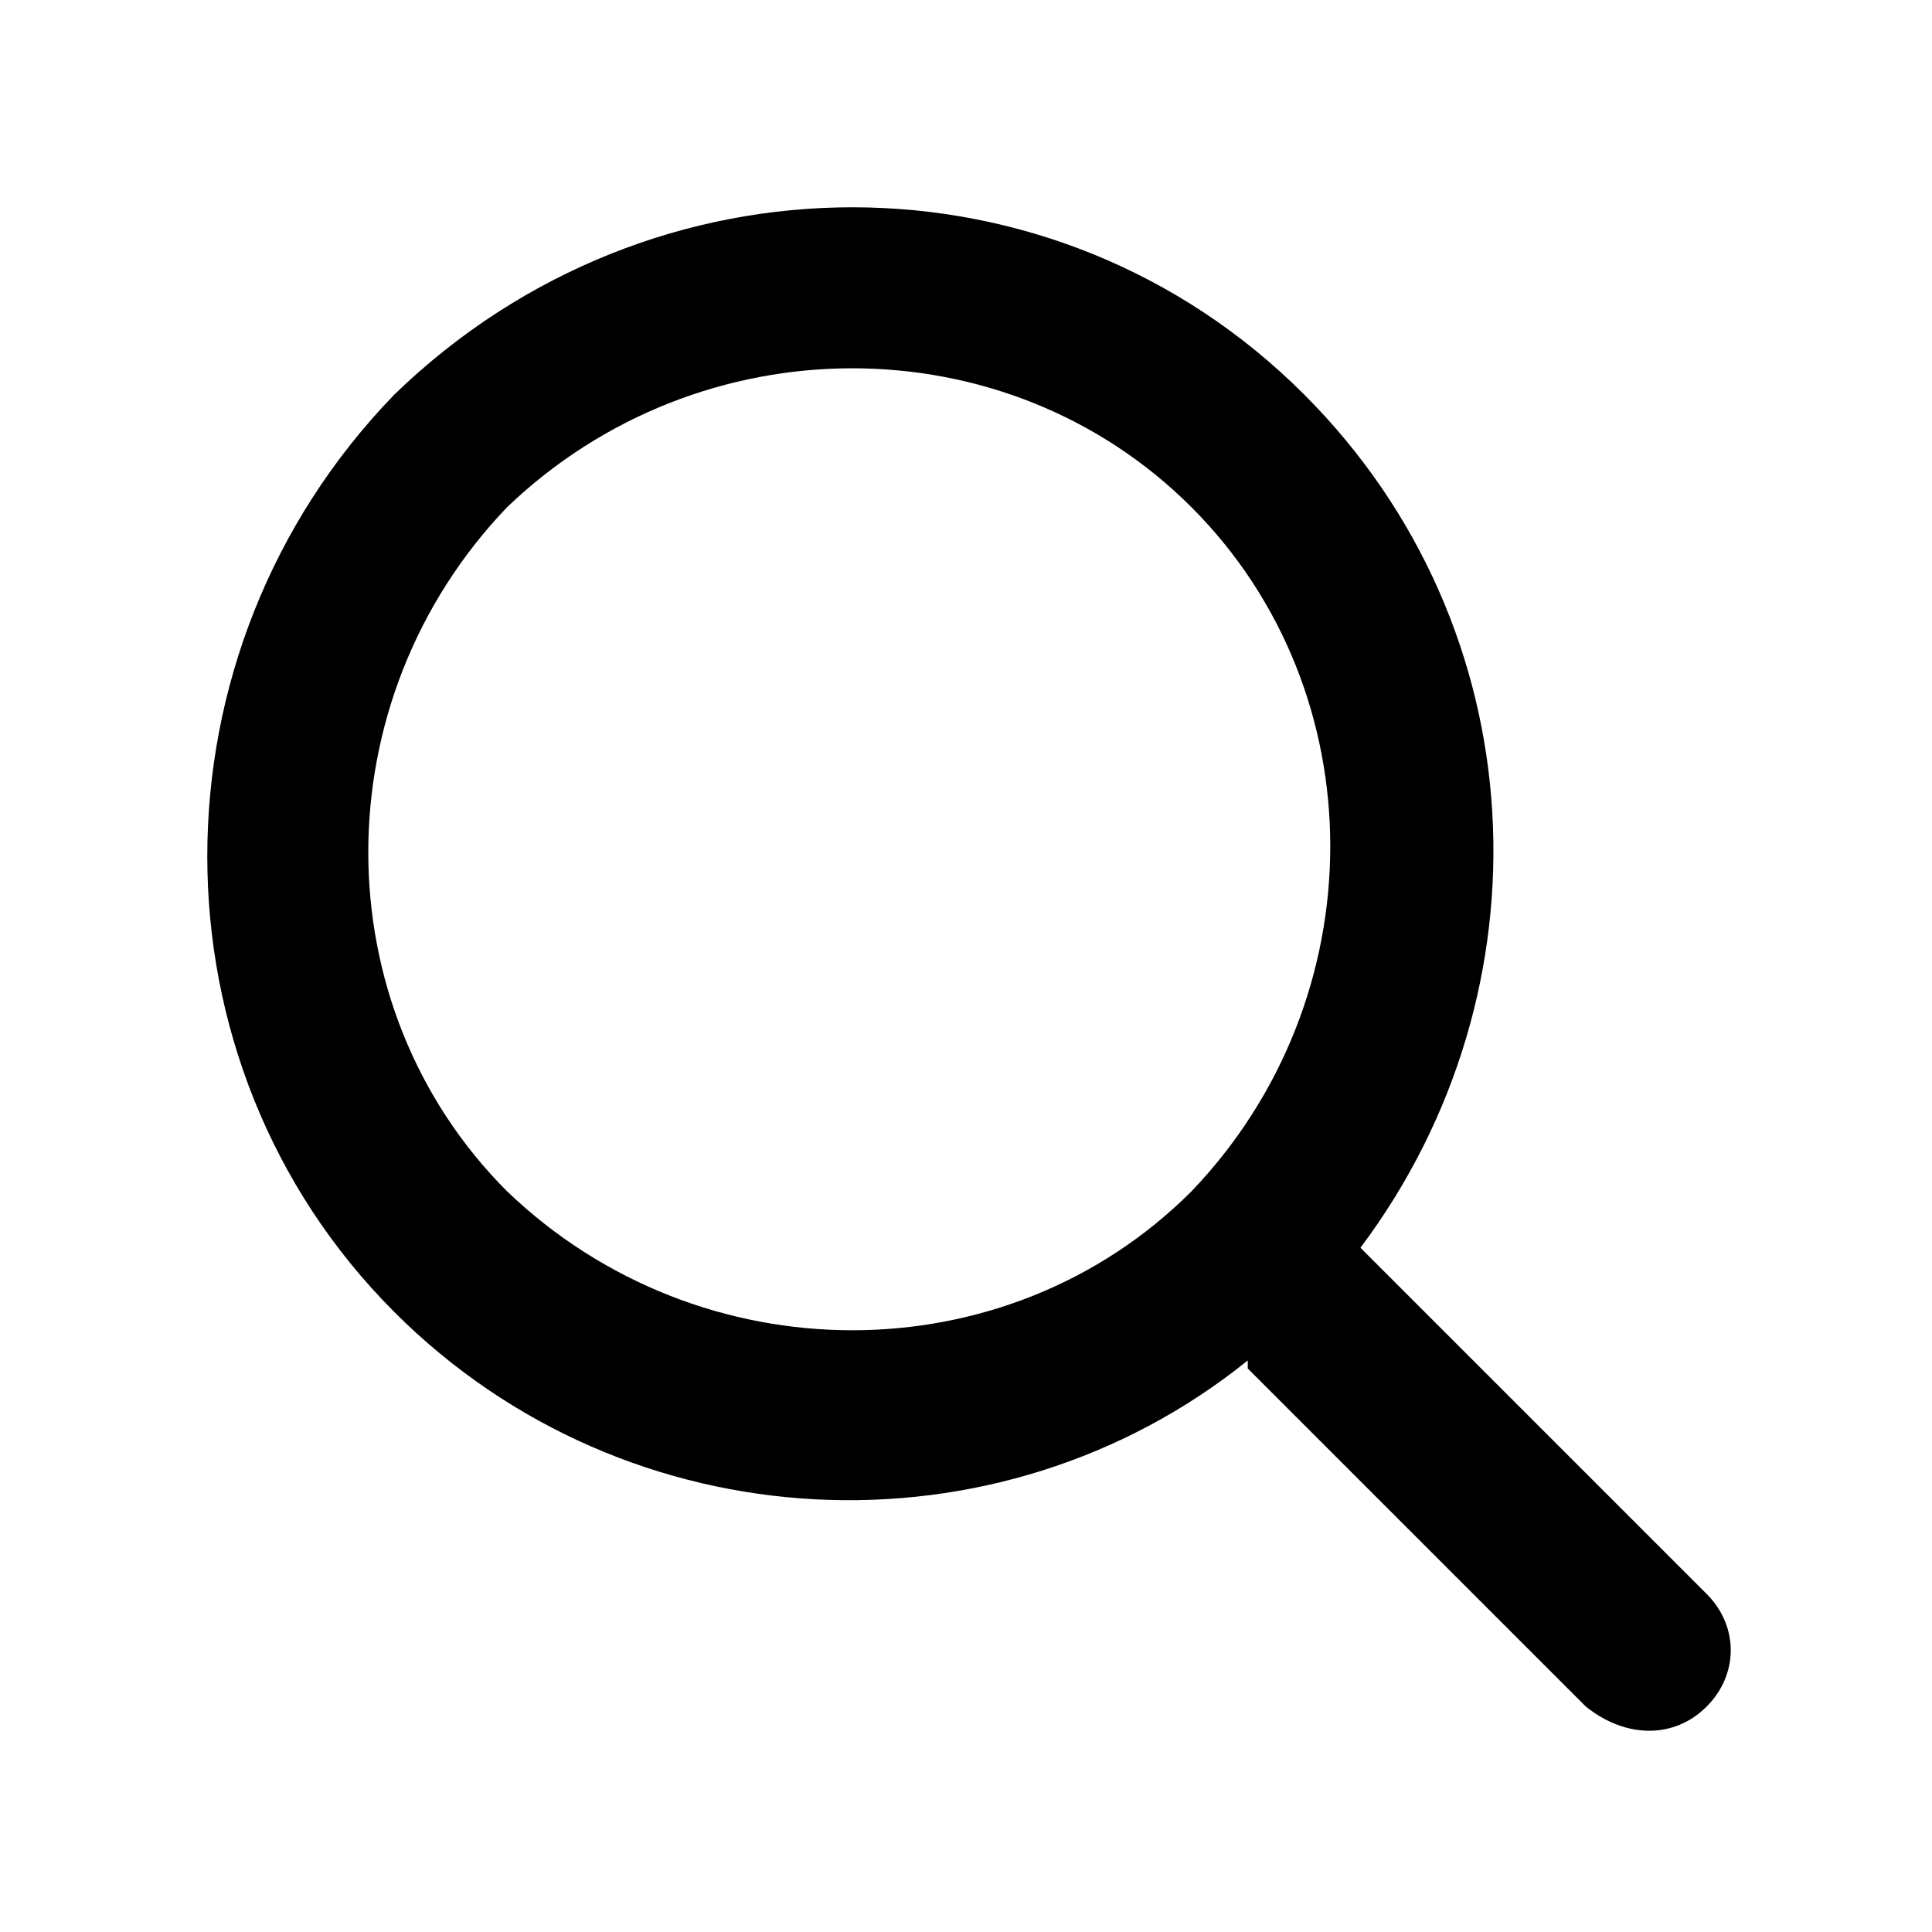
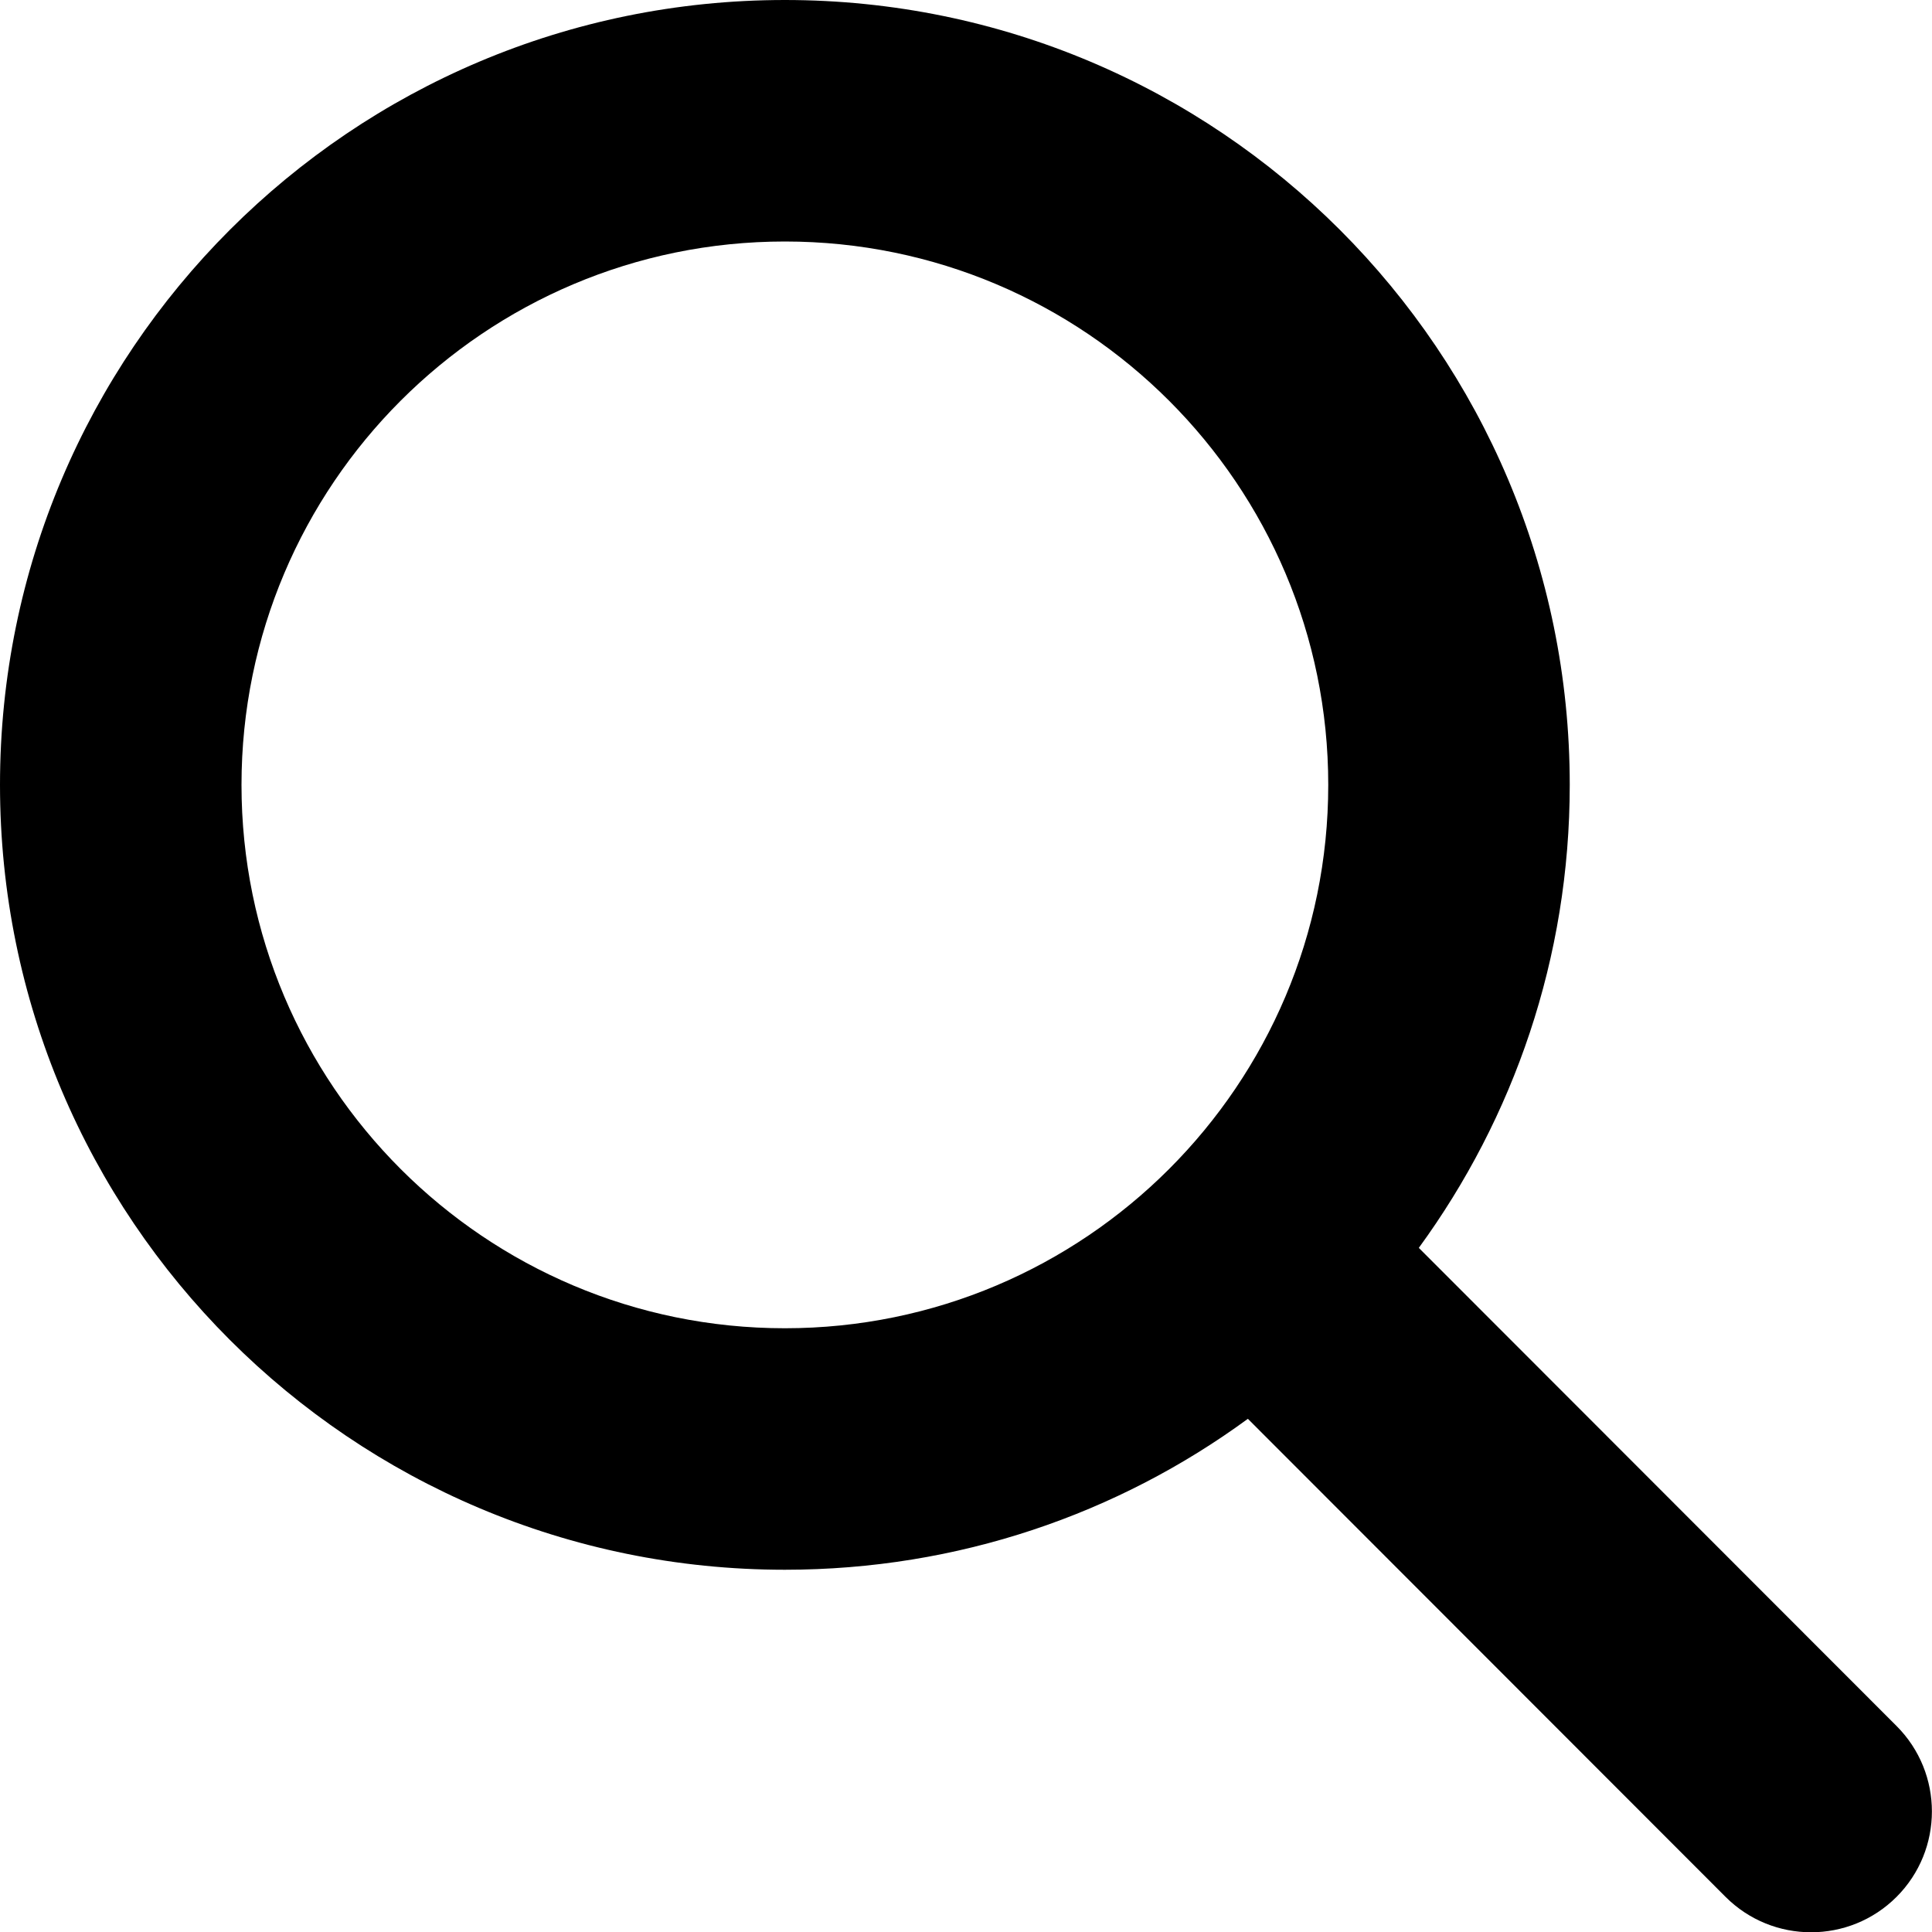
- <svg xmlns="http://www.w3.org/2000/svg" viewBox="0 0 24 24" width="24" height="24">
-   <path d="M16.9,15.5c2.4-3.2,2.2-7.7-0.7-10.6c-3.1-3.1-8.1-3.1-11.3,0c-3.1,3.2-3.1,8.3,0,11.4  c2.9,2.9,7.5,3.1,10.6,0.6c0,0.1,0,0.1,0,0.1l4.2,4.2c0.5,0.4,1.1,0.4,1.5,0c0.4-0.4,0.4-1,0-1.4L16.9,15.5  C16.9,15.5,16.9,15.5,16.9,15.5L16.9,15.5z M14.8,6.3c2.3,2.3,2.3,6.1,0,8.5c-2.3,2.3-6.1,2.3-8.5,0C4,12.5,4,8.7,6.3,6.3  C8.7,4,12.5,4,14.8,6.3z" />
+ <svg xmlns="http://www.w3.org/2000/svg" viewBox="0 0 512 512">
+   <path d="M416 208c0 45.9-14.9 88.3-40 122.7L502.6 457.4c12.5 12.5 12.5 32.8 0 45.3s-32.8 12.5-45.3 0L330.7 376c-34.4 25.2-76.8 40-122.7 40C93.1 416 0 322.9 0 208S93.1 0 208 0S416 93.1 416 208zM208 352c79.5 0 144-64.5 144-144s-64.5-144-144-144S64 128.5 64 208s64.5 144 144 144z" />
</svg>
